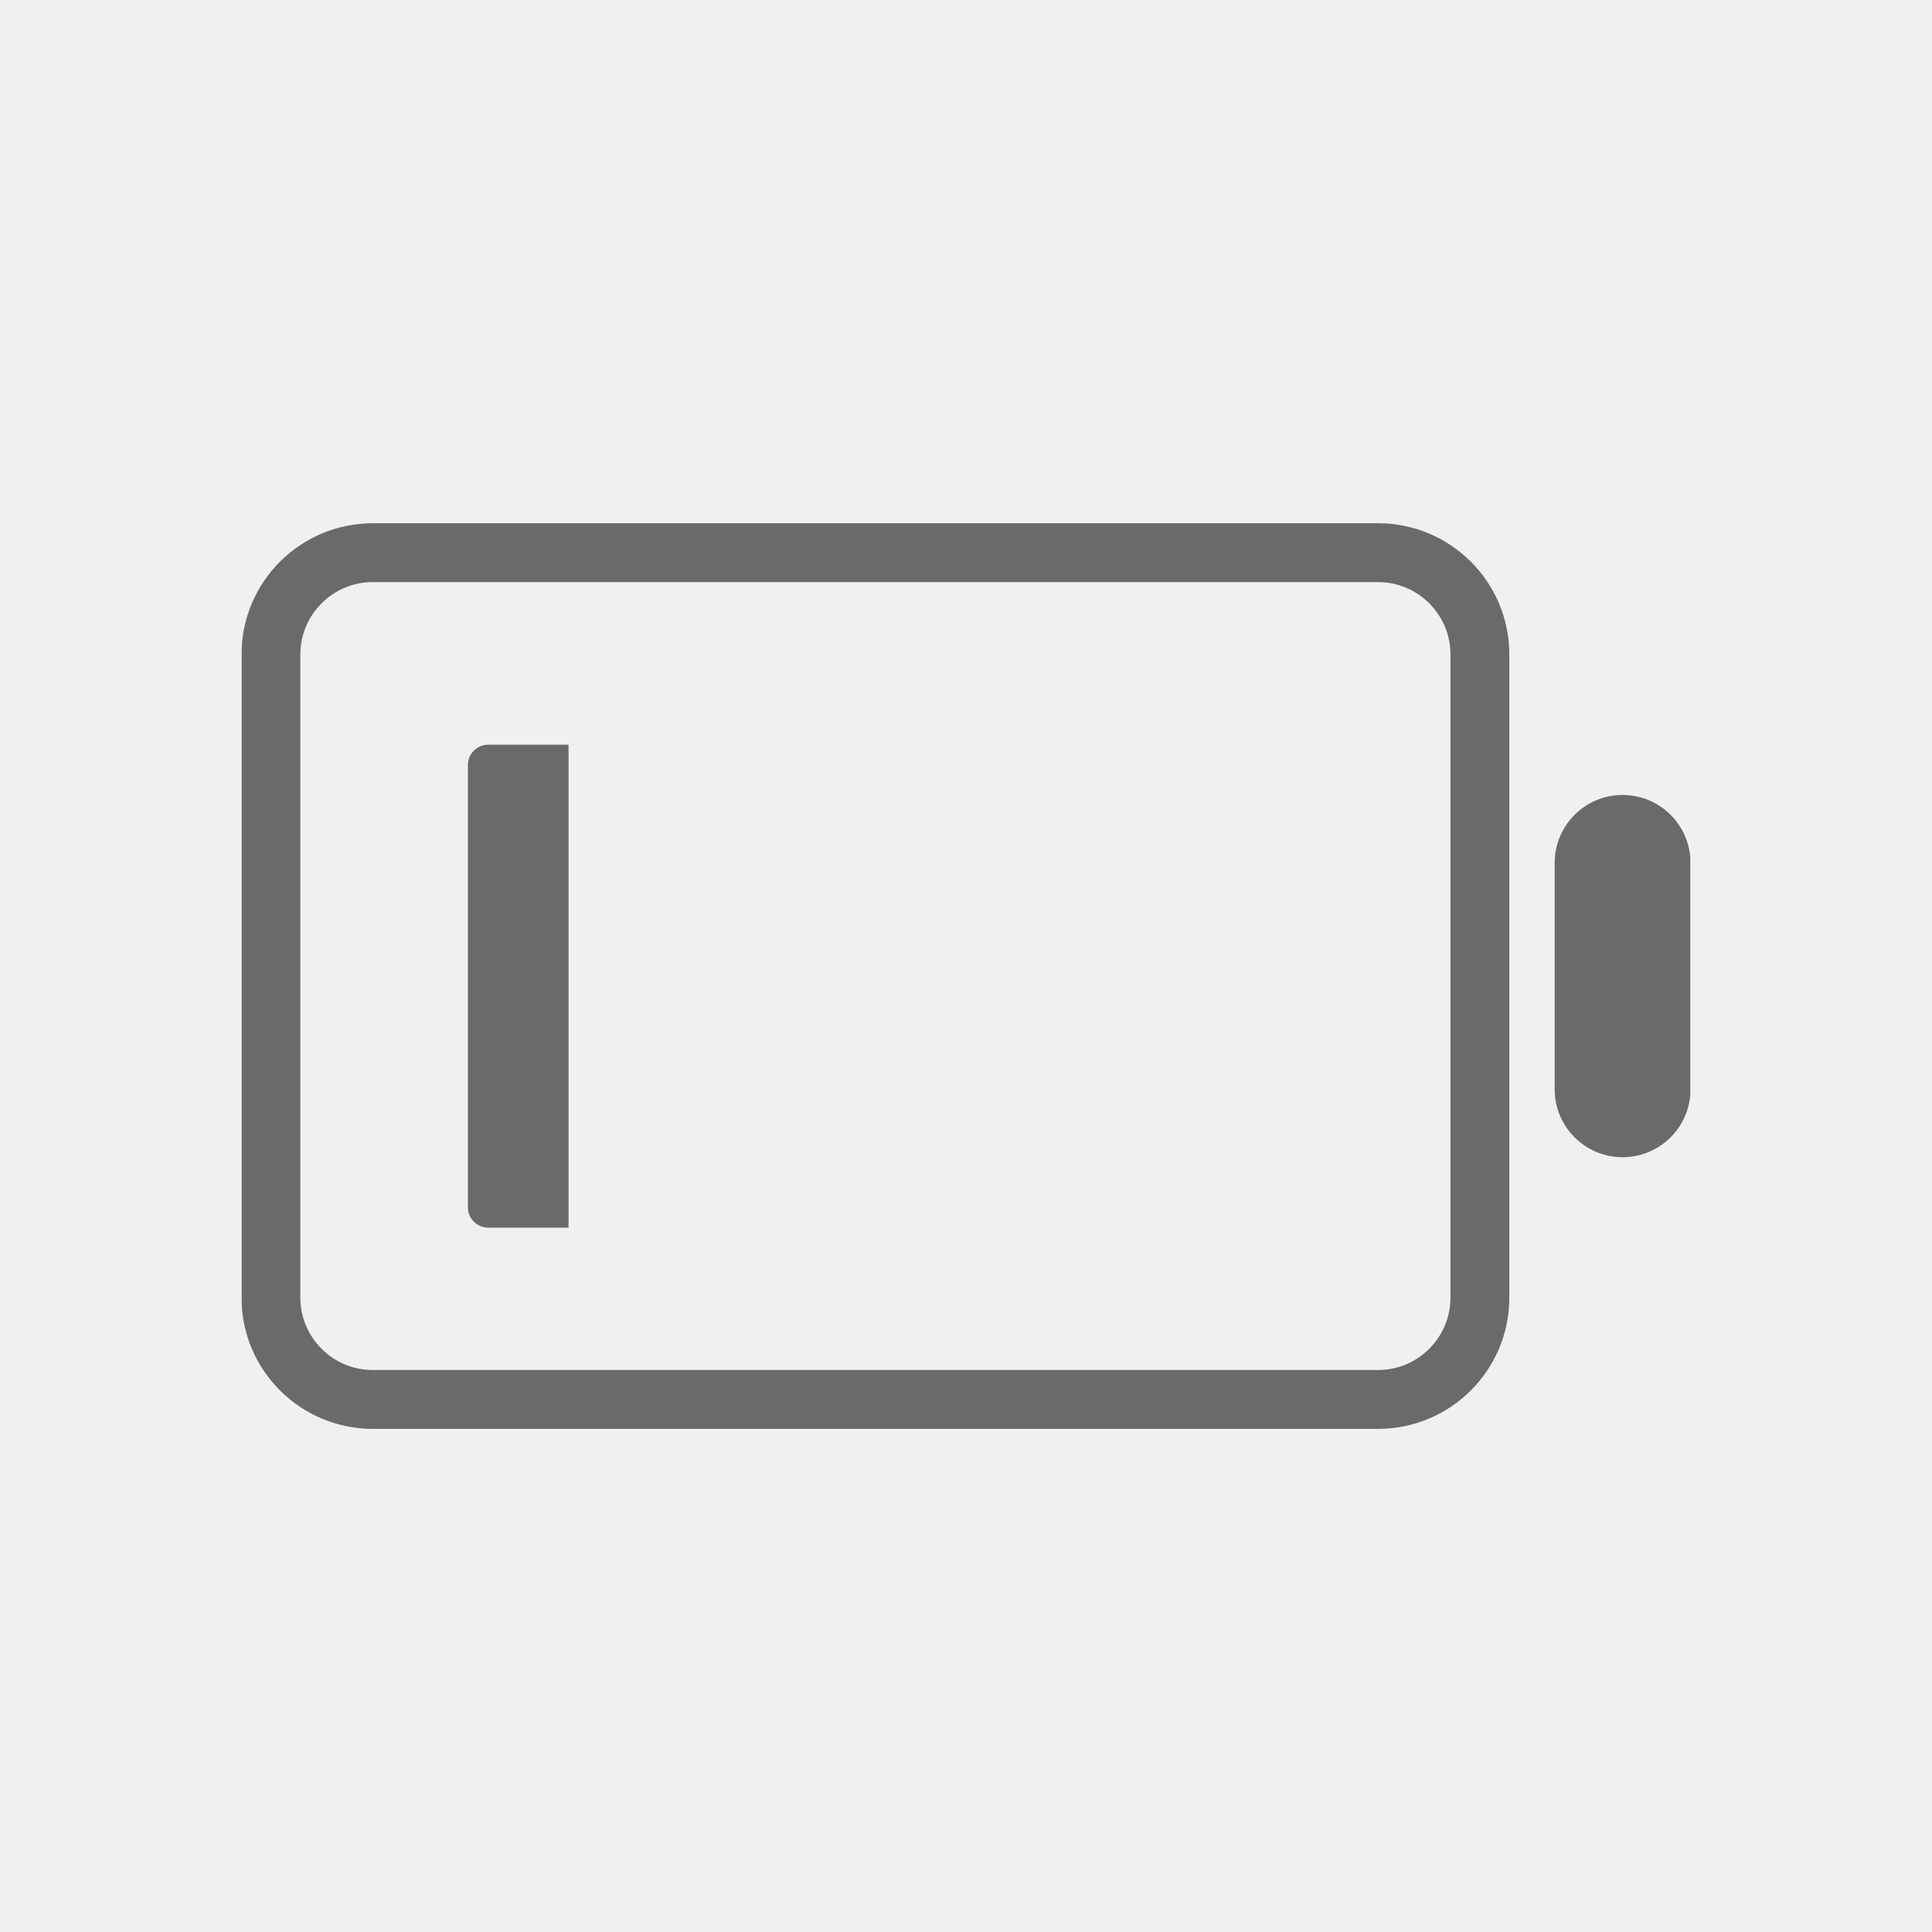
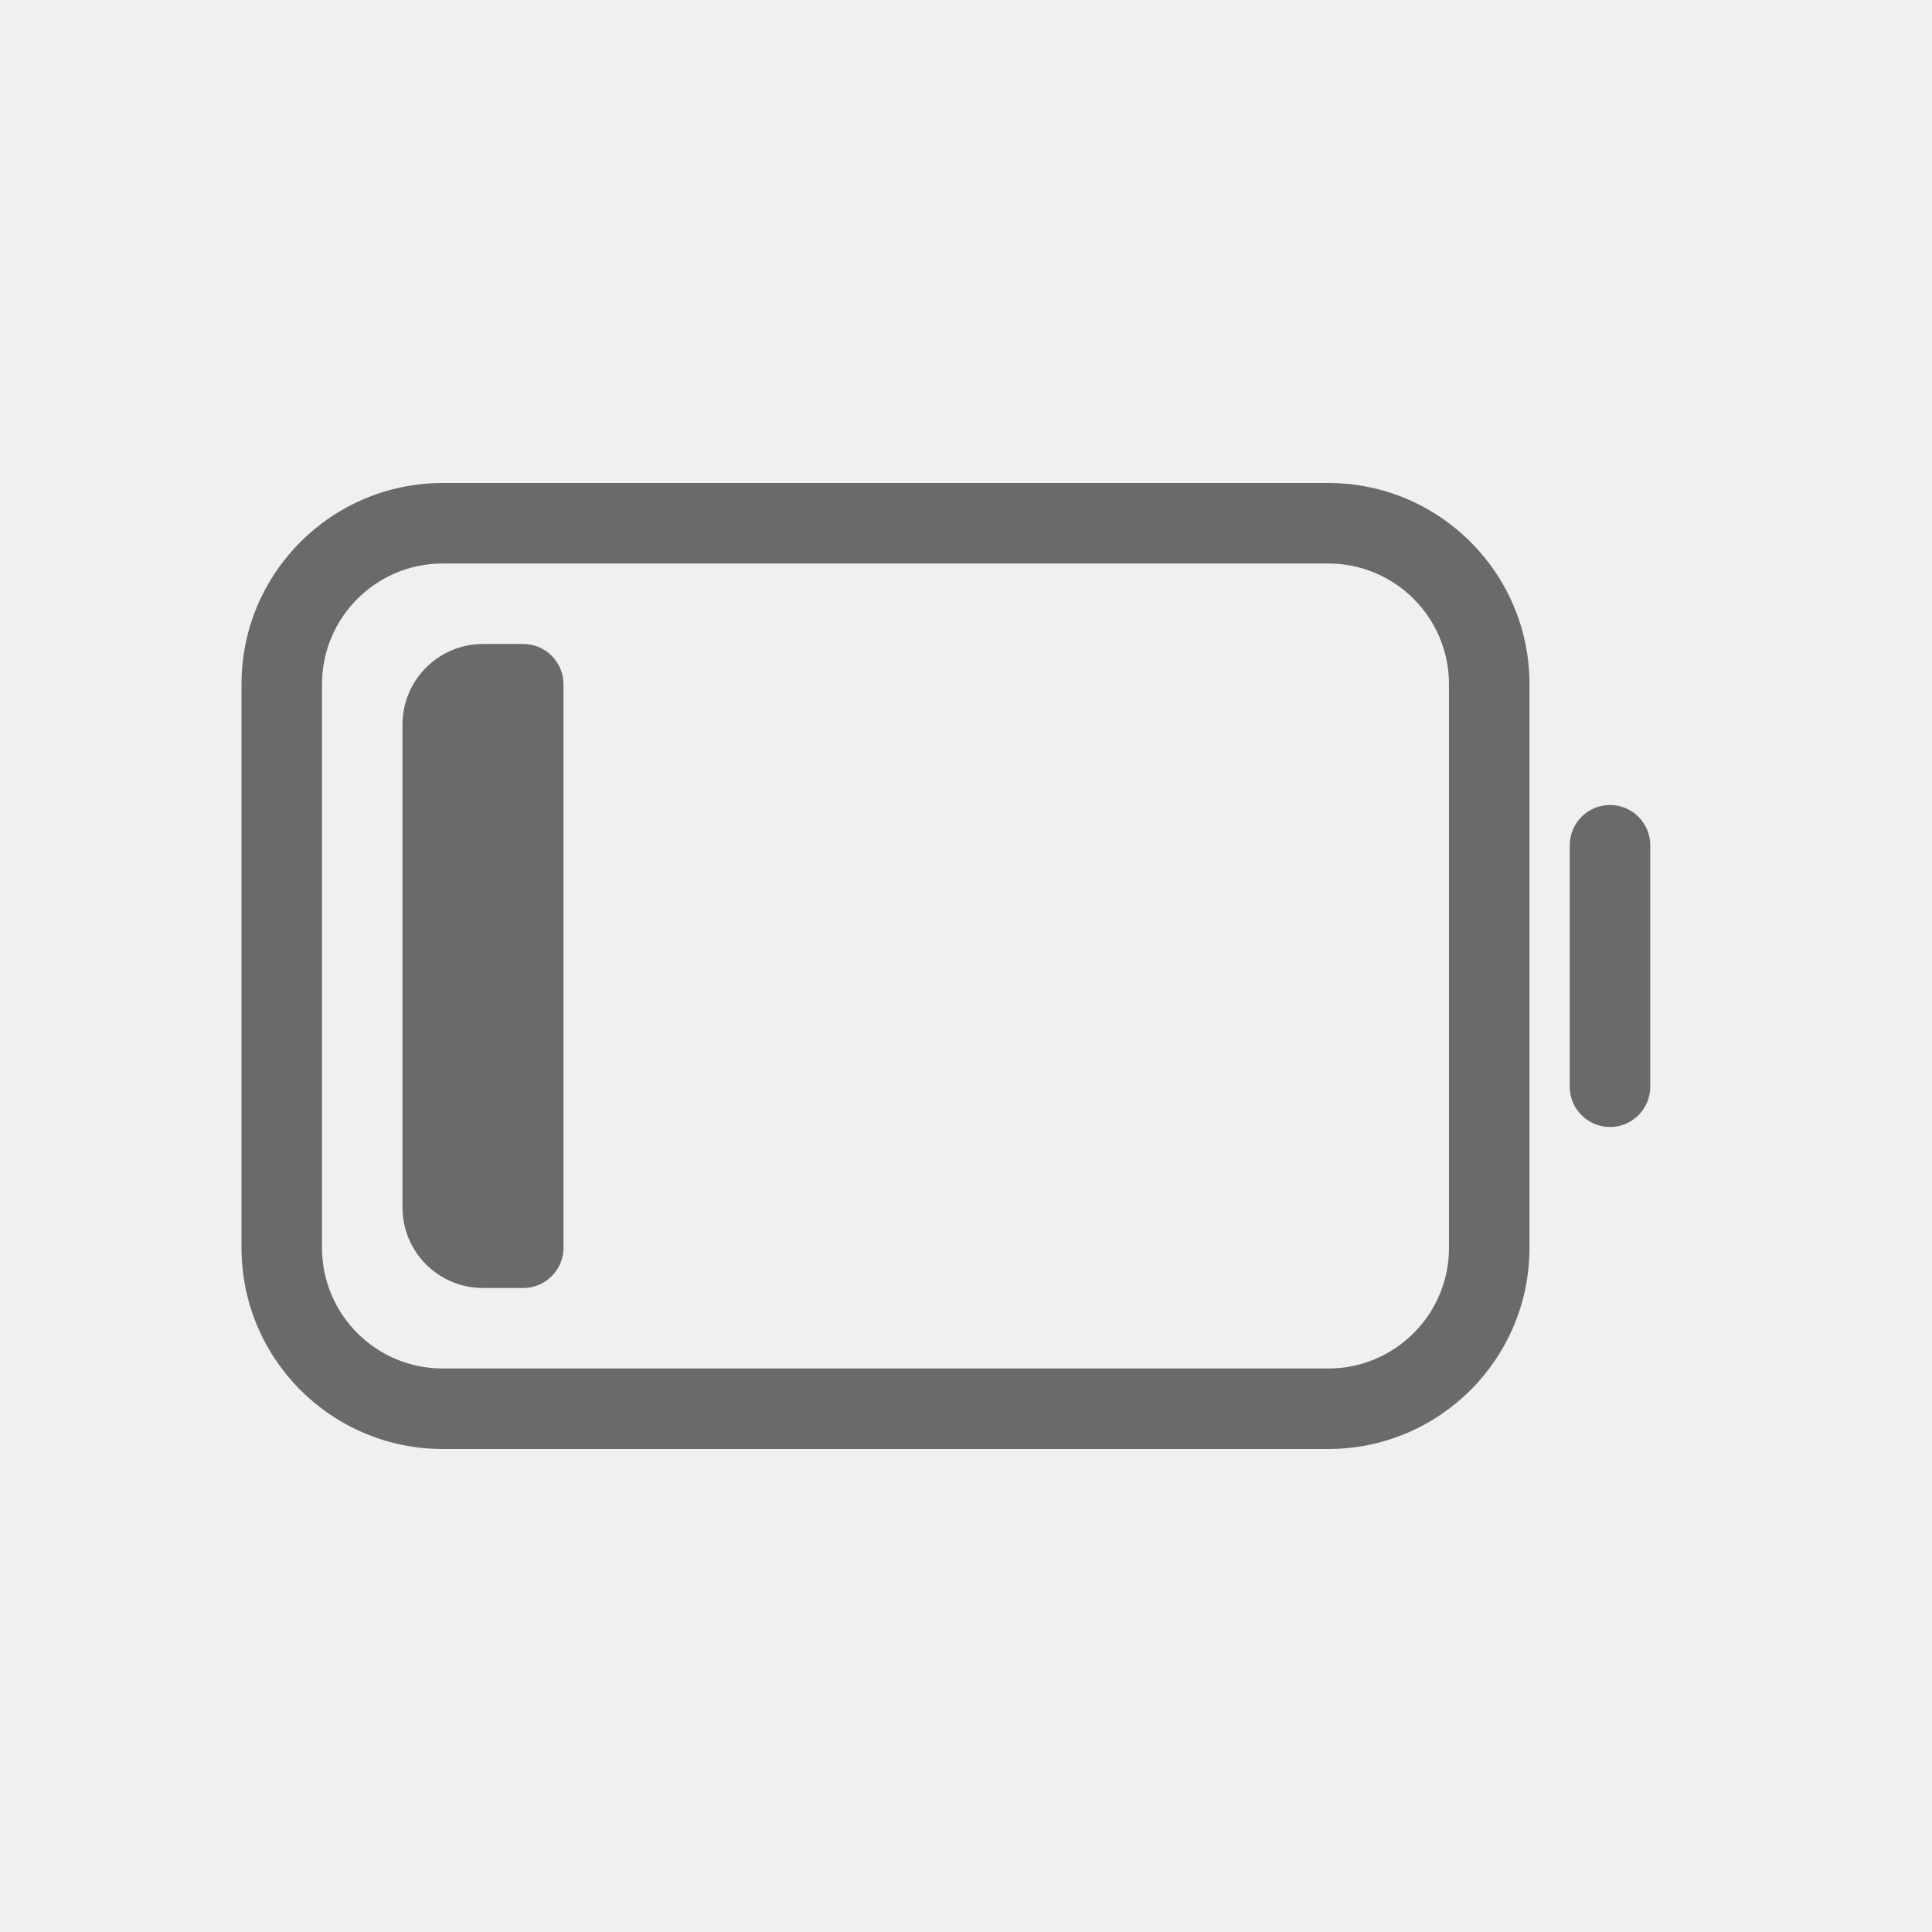
- <svg xmlns="http://www.w3.org/2000/svg" xmlns:xlink="http://www.w3.org/1999/xlink" width="32" height="32" viewBox="0 0 32 32">
-   <defs>
-     <rect id="aycxfqvmsa" width="24" height="24" x="0" y="0" rx="3" />
-   </defs>
-   <g fill="none" fill-rule="evenodd" transform="translate(4 4)">
-     <mask id="qadvow1icb" fill="#fff">
-       <use xlink:href="#aycxfqvmsa" />
-     </mask>
-     <g mask="url(#qadvow1icb)">
-       <g transform="translate(0 4.667)">
-         <rect width="20.025" height="14.025" x=".487" y=".487" stroke="#6A6A6A" stroke-width=".975" rx="1.688" />
-         <path fill="#6A6A6A" fill-rule="nonzero" d="M4.088 3.667h1.329v8h-1.33c-.186 0-.337-.151-.337-.338V4.004c0-.186.151-.337.338-.337z" />
-         <rect width="2.25" height="6" x="21.75" y="4.5" fill="#6A6A6A" rx="1.125" />
-       </g>
-     </g>
-   </g>
+ <svg xmlns="http://www.w3.org/2000/svg" width="48" height="48" viewBox="0 0 48 48" fill="none">
+   <path d="M39 21C39 20.448 39.448 20 40 20C40.552 20 41 20.448 41 21V27C41 27.552 40.552 28 40 28C39.448 28 39 27.552 39 27V21Z" fill="#6A6A6A" />
+   <path fill-rule="evenodd" clip-rule="evenodd" d="M6 17C6 14.239 8.239 12 11 12H33C35.761 12 38 14.239 38 17V31C38 33.761 35.761 36 33 36H11C8.239 36 6 33.761 6 31V17ZM11 14C9.343 14 8 15.343 8 17V31C8 32.657 9.343 34 11 34H33C34.657 34 36 32.657 36 31V17C36 15.343 34.657 14 33 14H11Z" fill="#6A6A6A" />
+   <path d="M10 18C10 16.895 10.895 16 12 16H13C13.552 16 14 16.448 14 17V31C14 31.552 13.552 32 13 32H12C10.895 32 10 31.105 10 30V18Z" fill="#6A6A6A" />
</svg>
